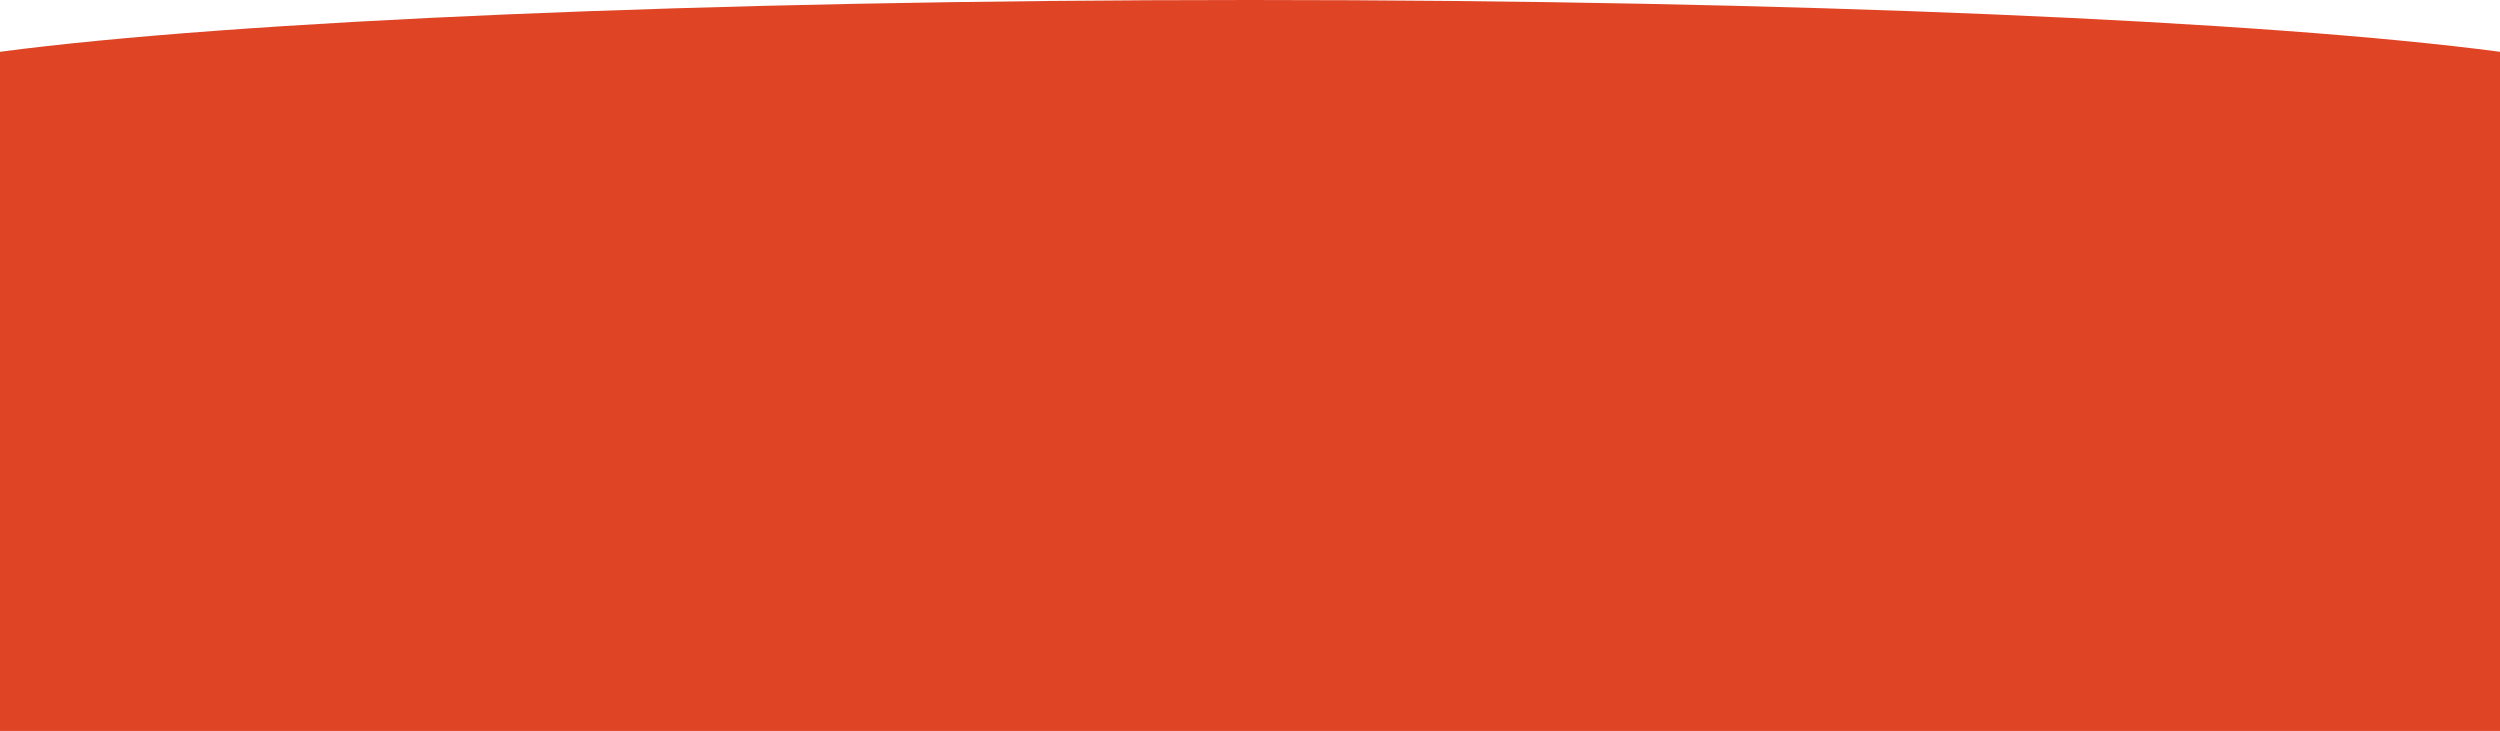
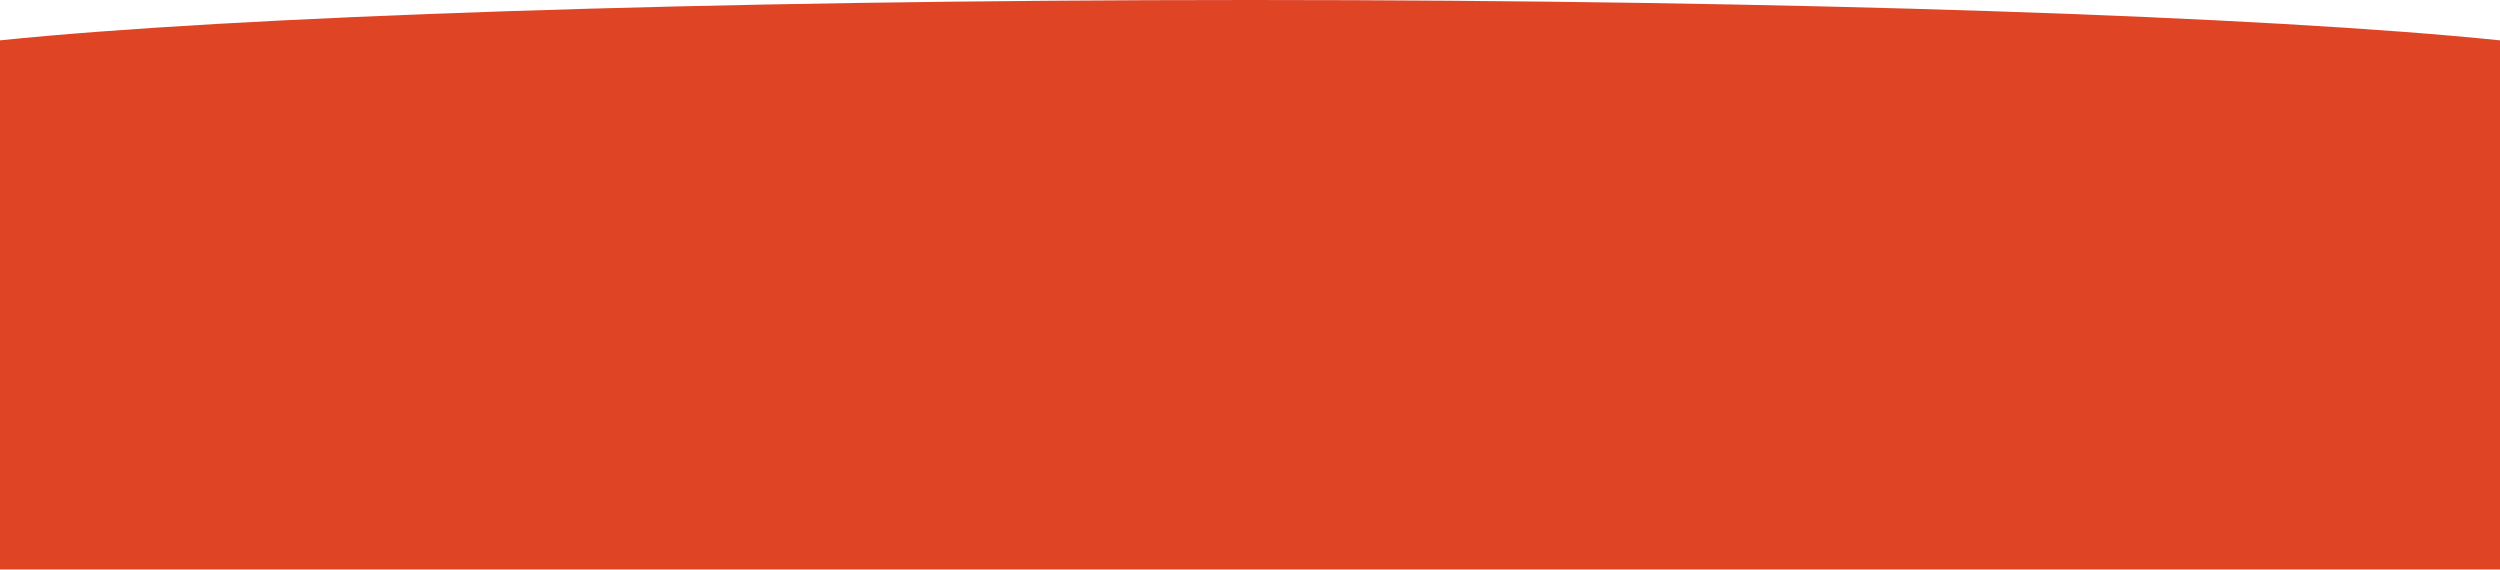
- <svg xmlns="http://www.w3.org/2000/svg" width="1440" height="421" viewBox="0 0 1440 421" fill="none">
-   <path d="M720 0C1034.09 1.17823e-05 1306.33 12.126 1440 29.836V421H0V29.836C133.673 12.126 405.906 1.10022e-05 720 0Z" fill="#DF4425" />
+ <svg xmlns="http://www.w3.org/2000/svg" width="1440" height="328" viewBox="0 0 1440 328" fill="none">
+   <path d="M720 0C1034.09 9.17971e-06 1306.33 9.447 1440 23.245V328H0V23.245C133.673 9.447 405.906 8.57176e-06 720 0Z" fill="#DF4425" />
</svg>
